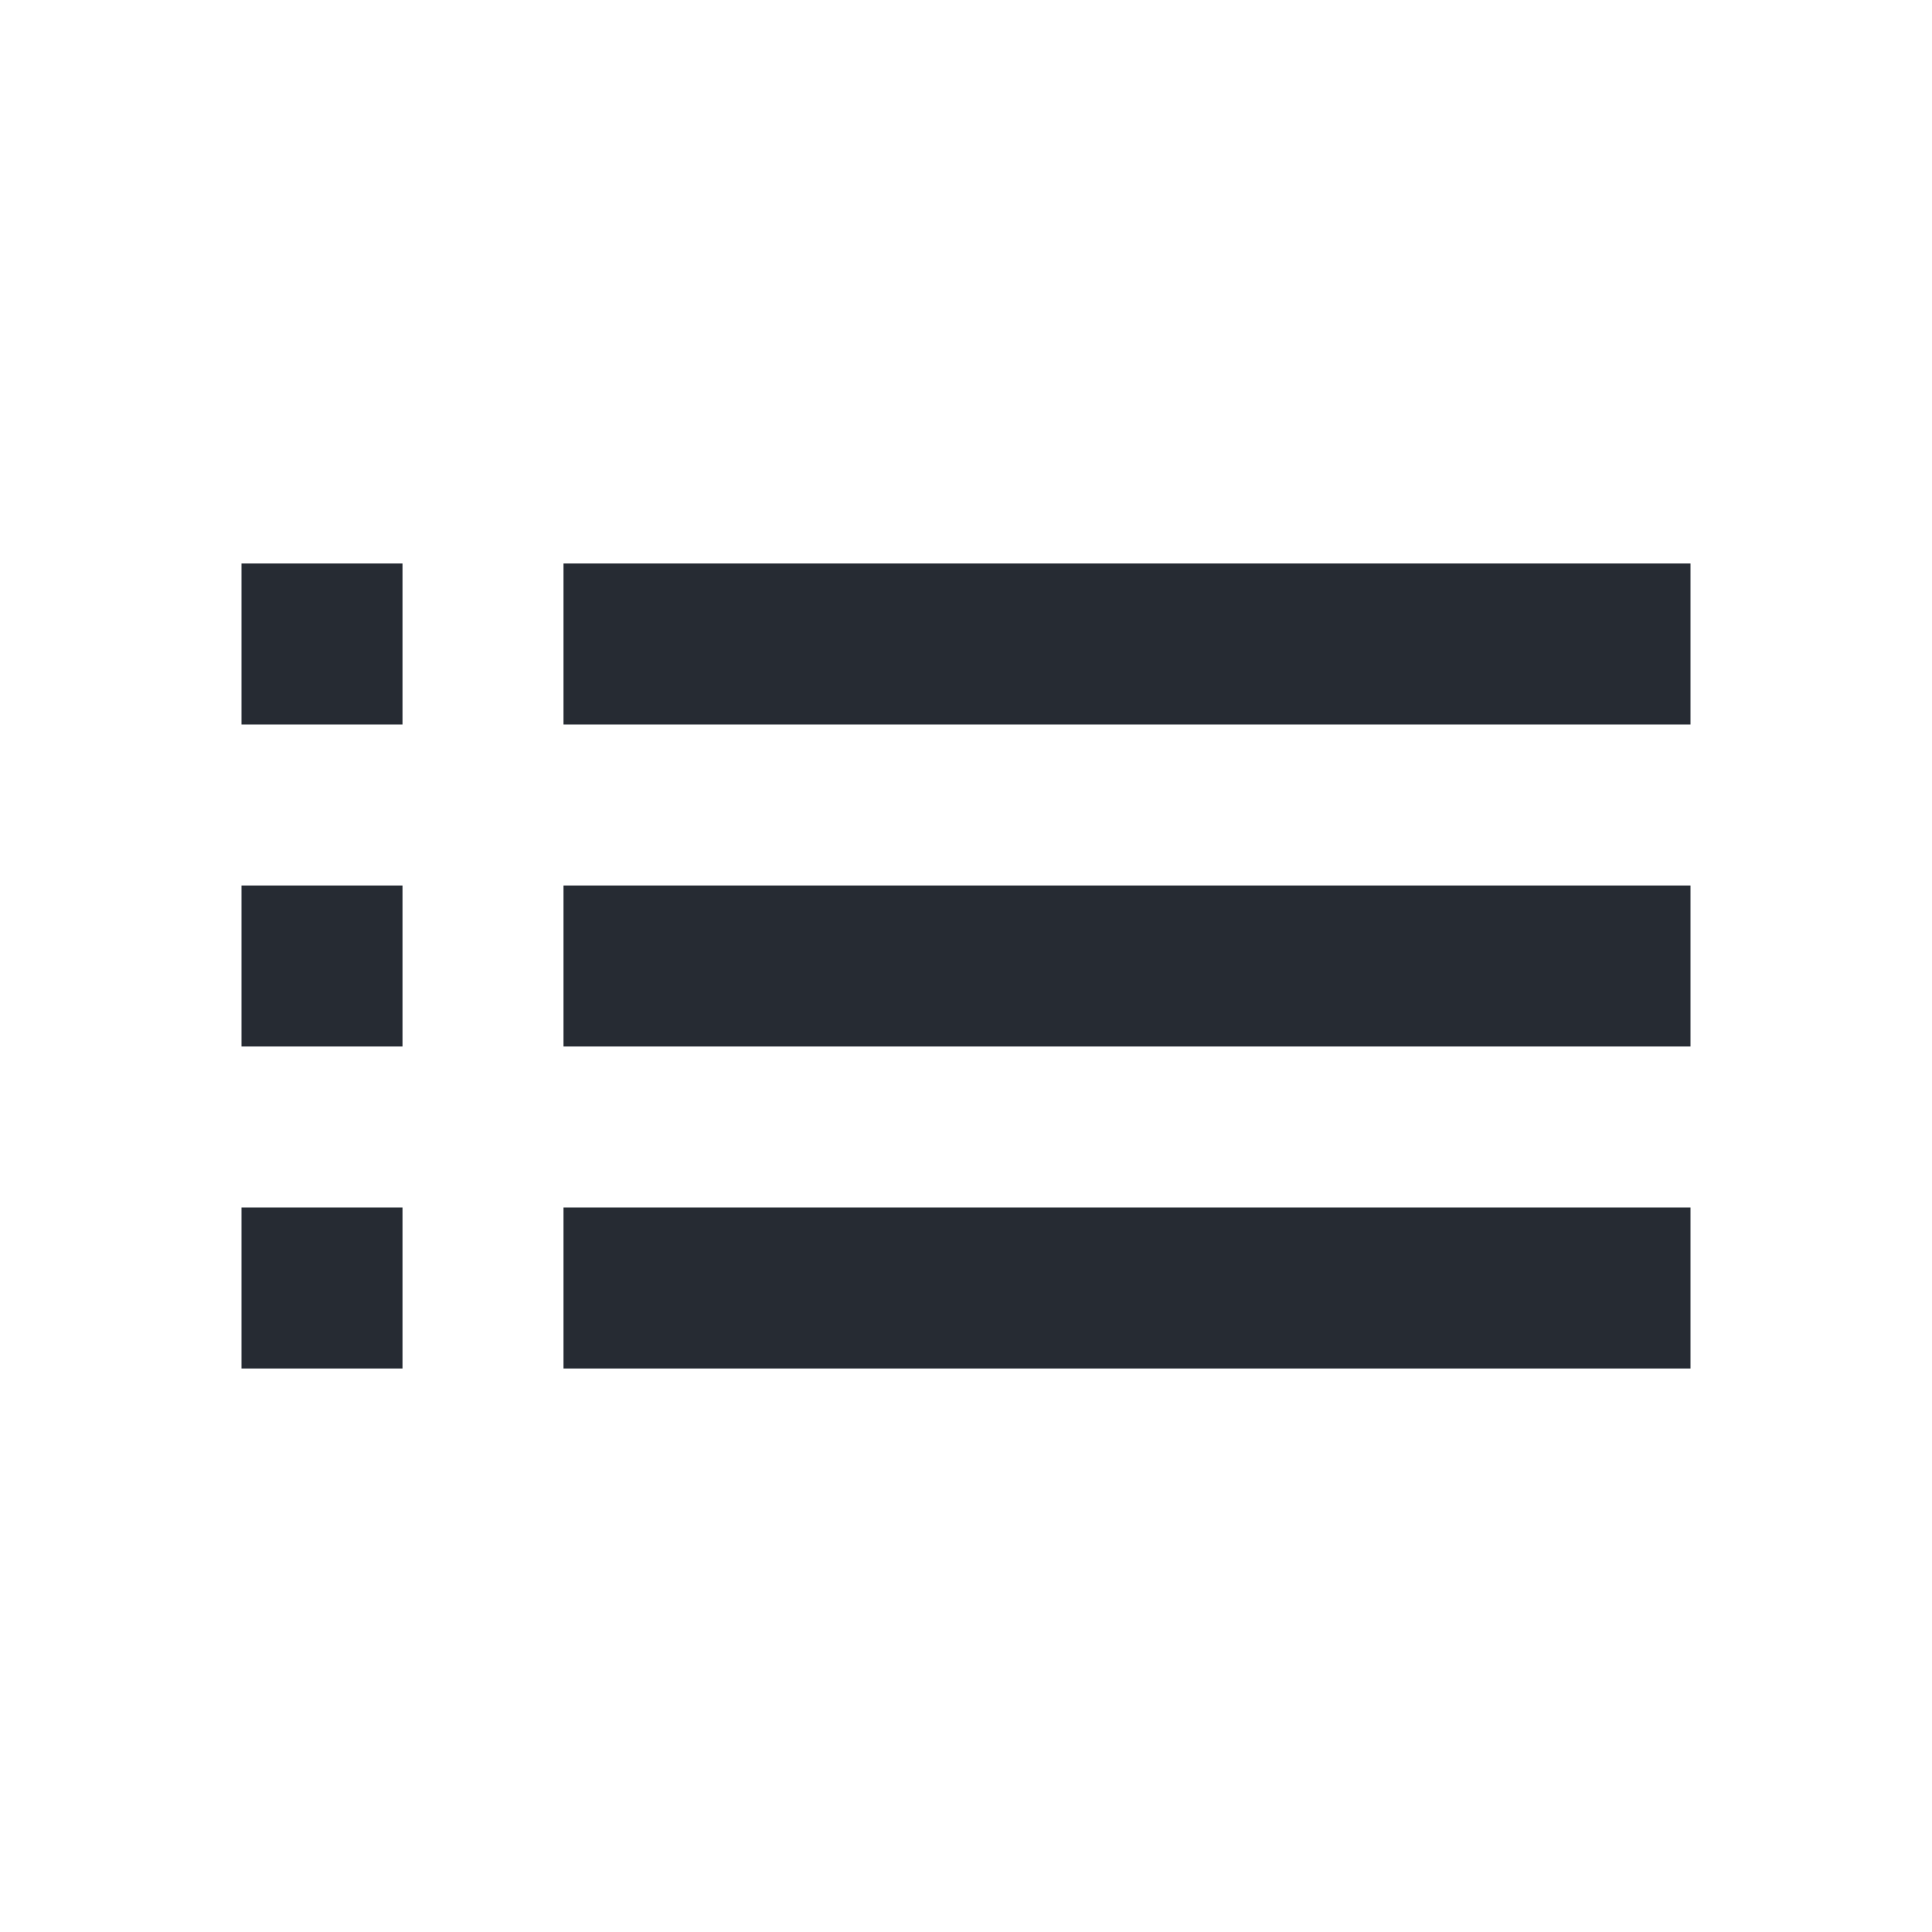
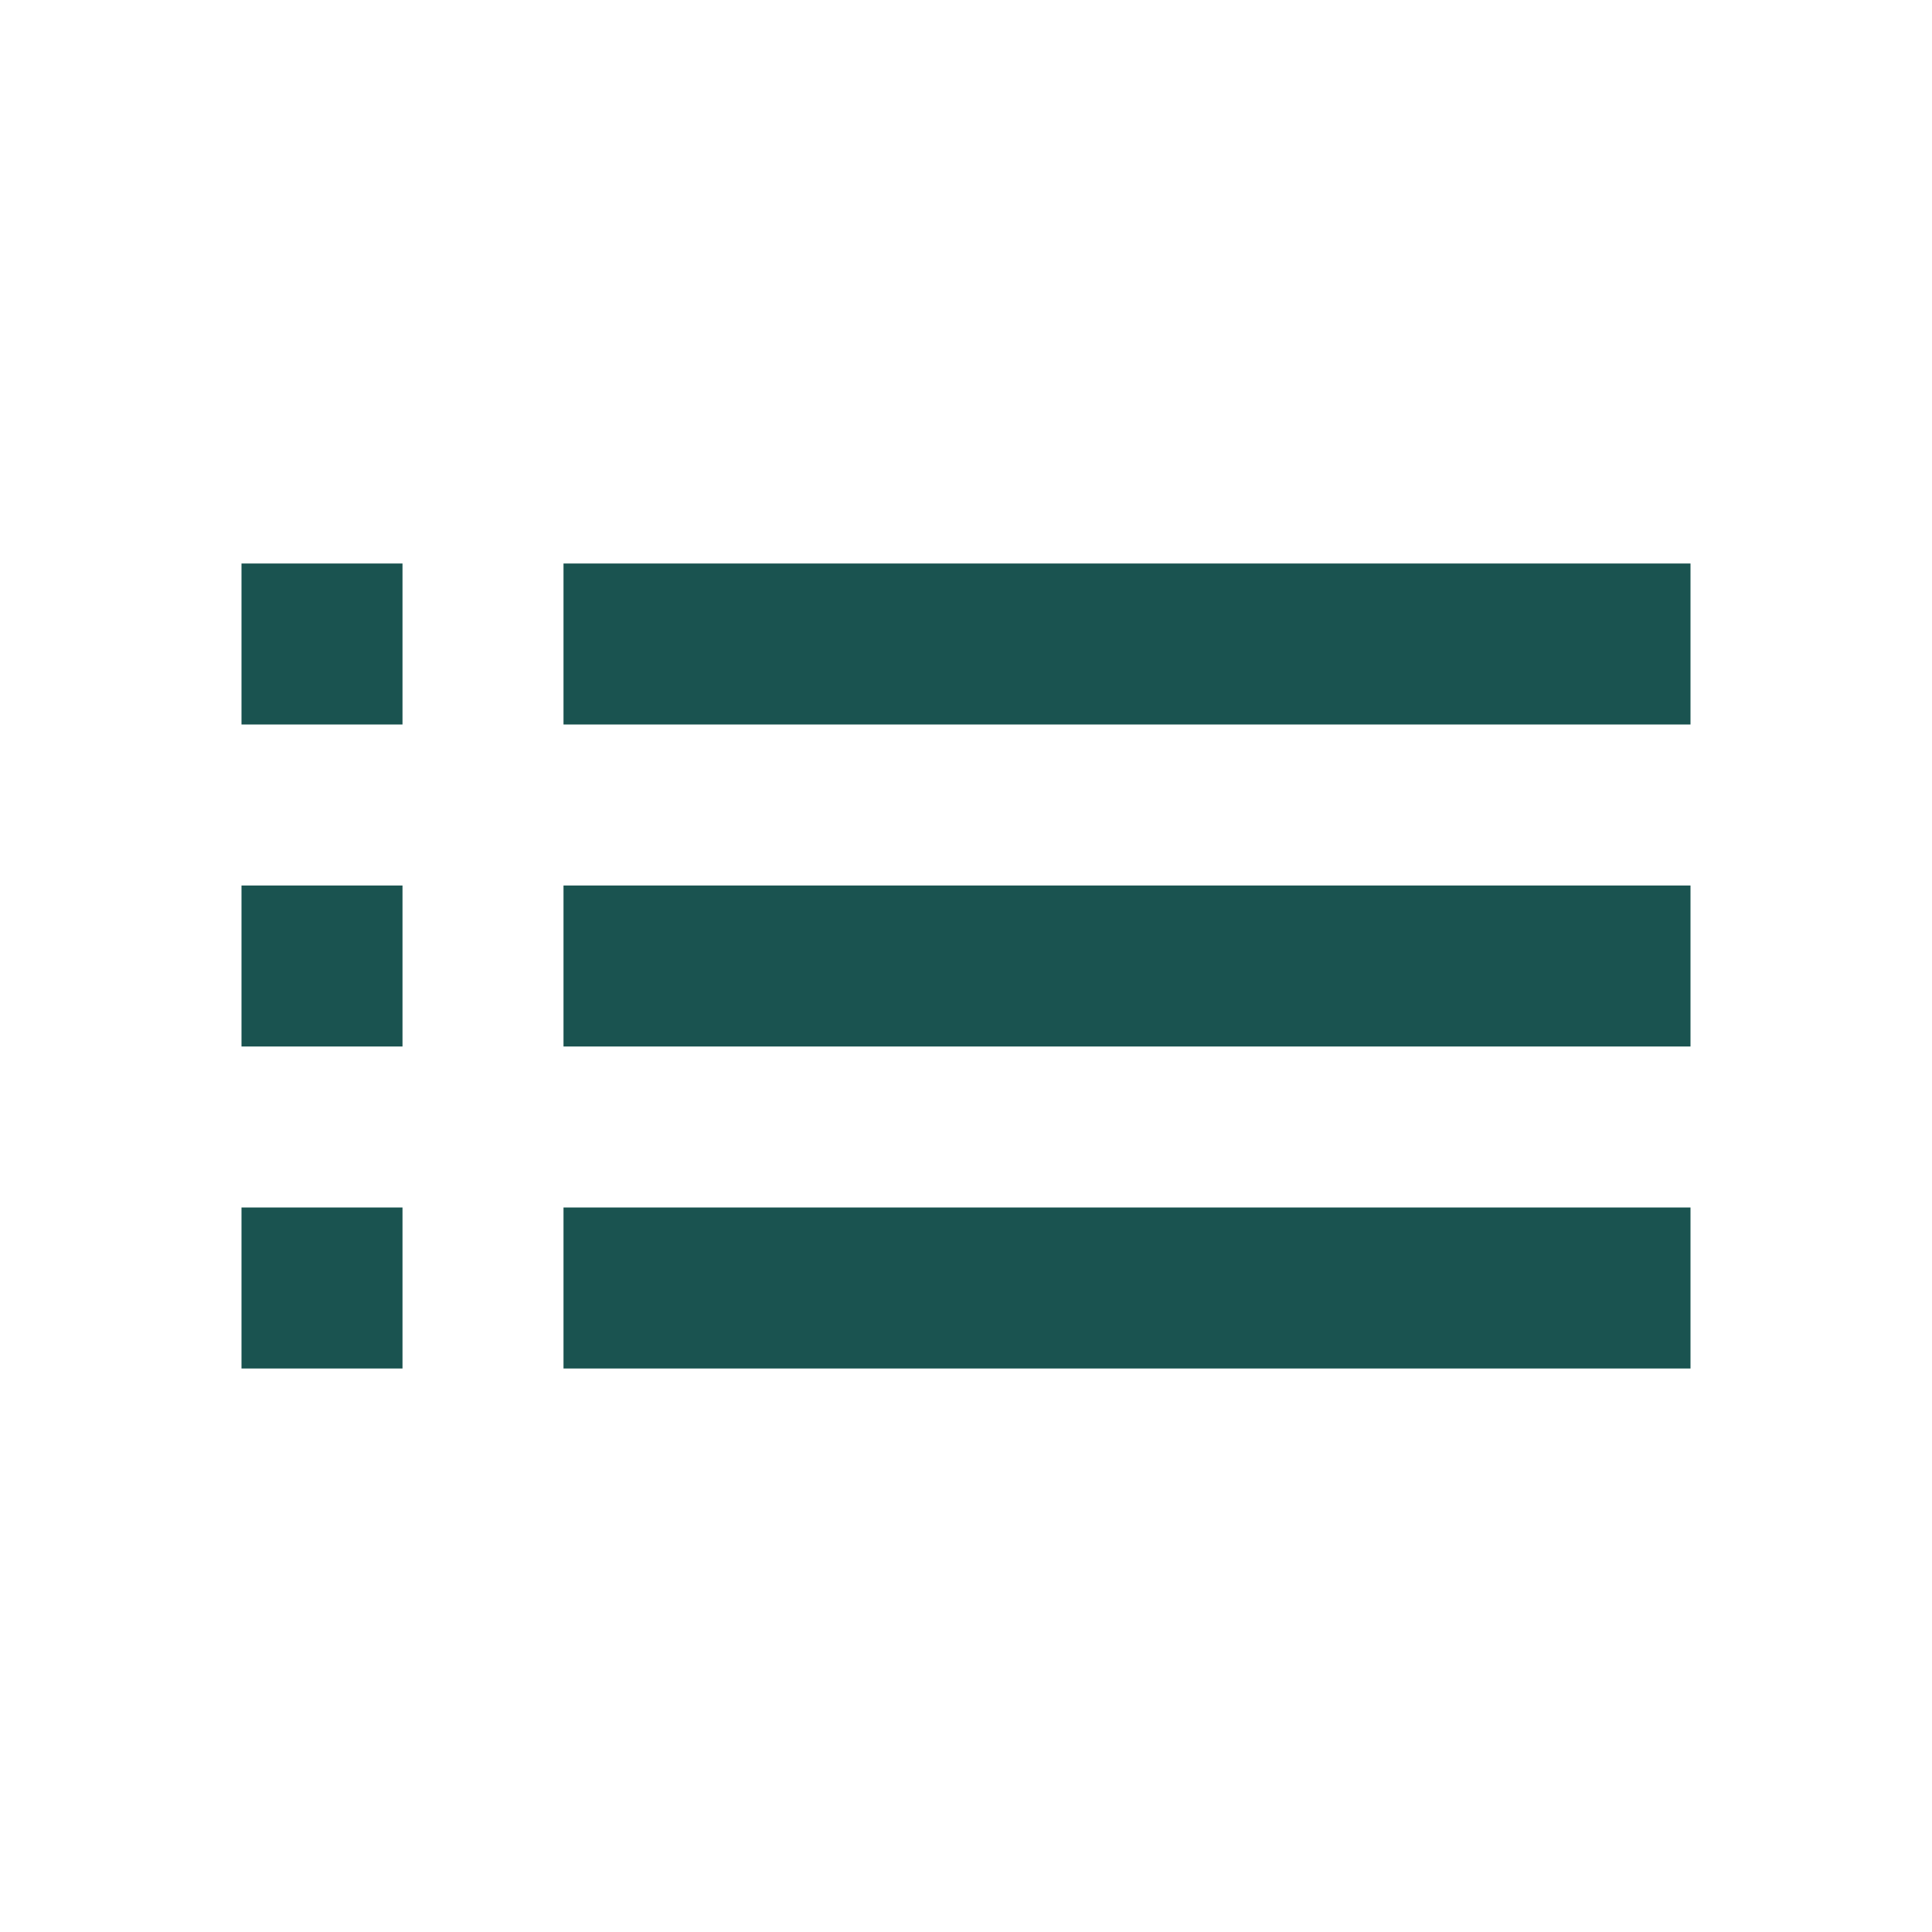
- <svg xmlns="http://www.w3.org/2000/svg" fill="#262B33" height="24" viewBox="0 0 24 24" width="24">
+ <svg xmlns="http://www.w3.org/2000/svg" fill="#1a5350" height="24" viewBox="0 0 24 24" width="24">
  <path d="M3 13h2v-2H3v2zm0 4h2v-2H3v2zm0-8h2V7H3v2zm4 4h14v-2H7v2zm0 4h14v-2H7v2zM7 7v2h14V7H7z" />
  <path d="M0 0h24v24H0z" fill="none" />
</svg>
